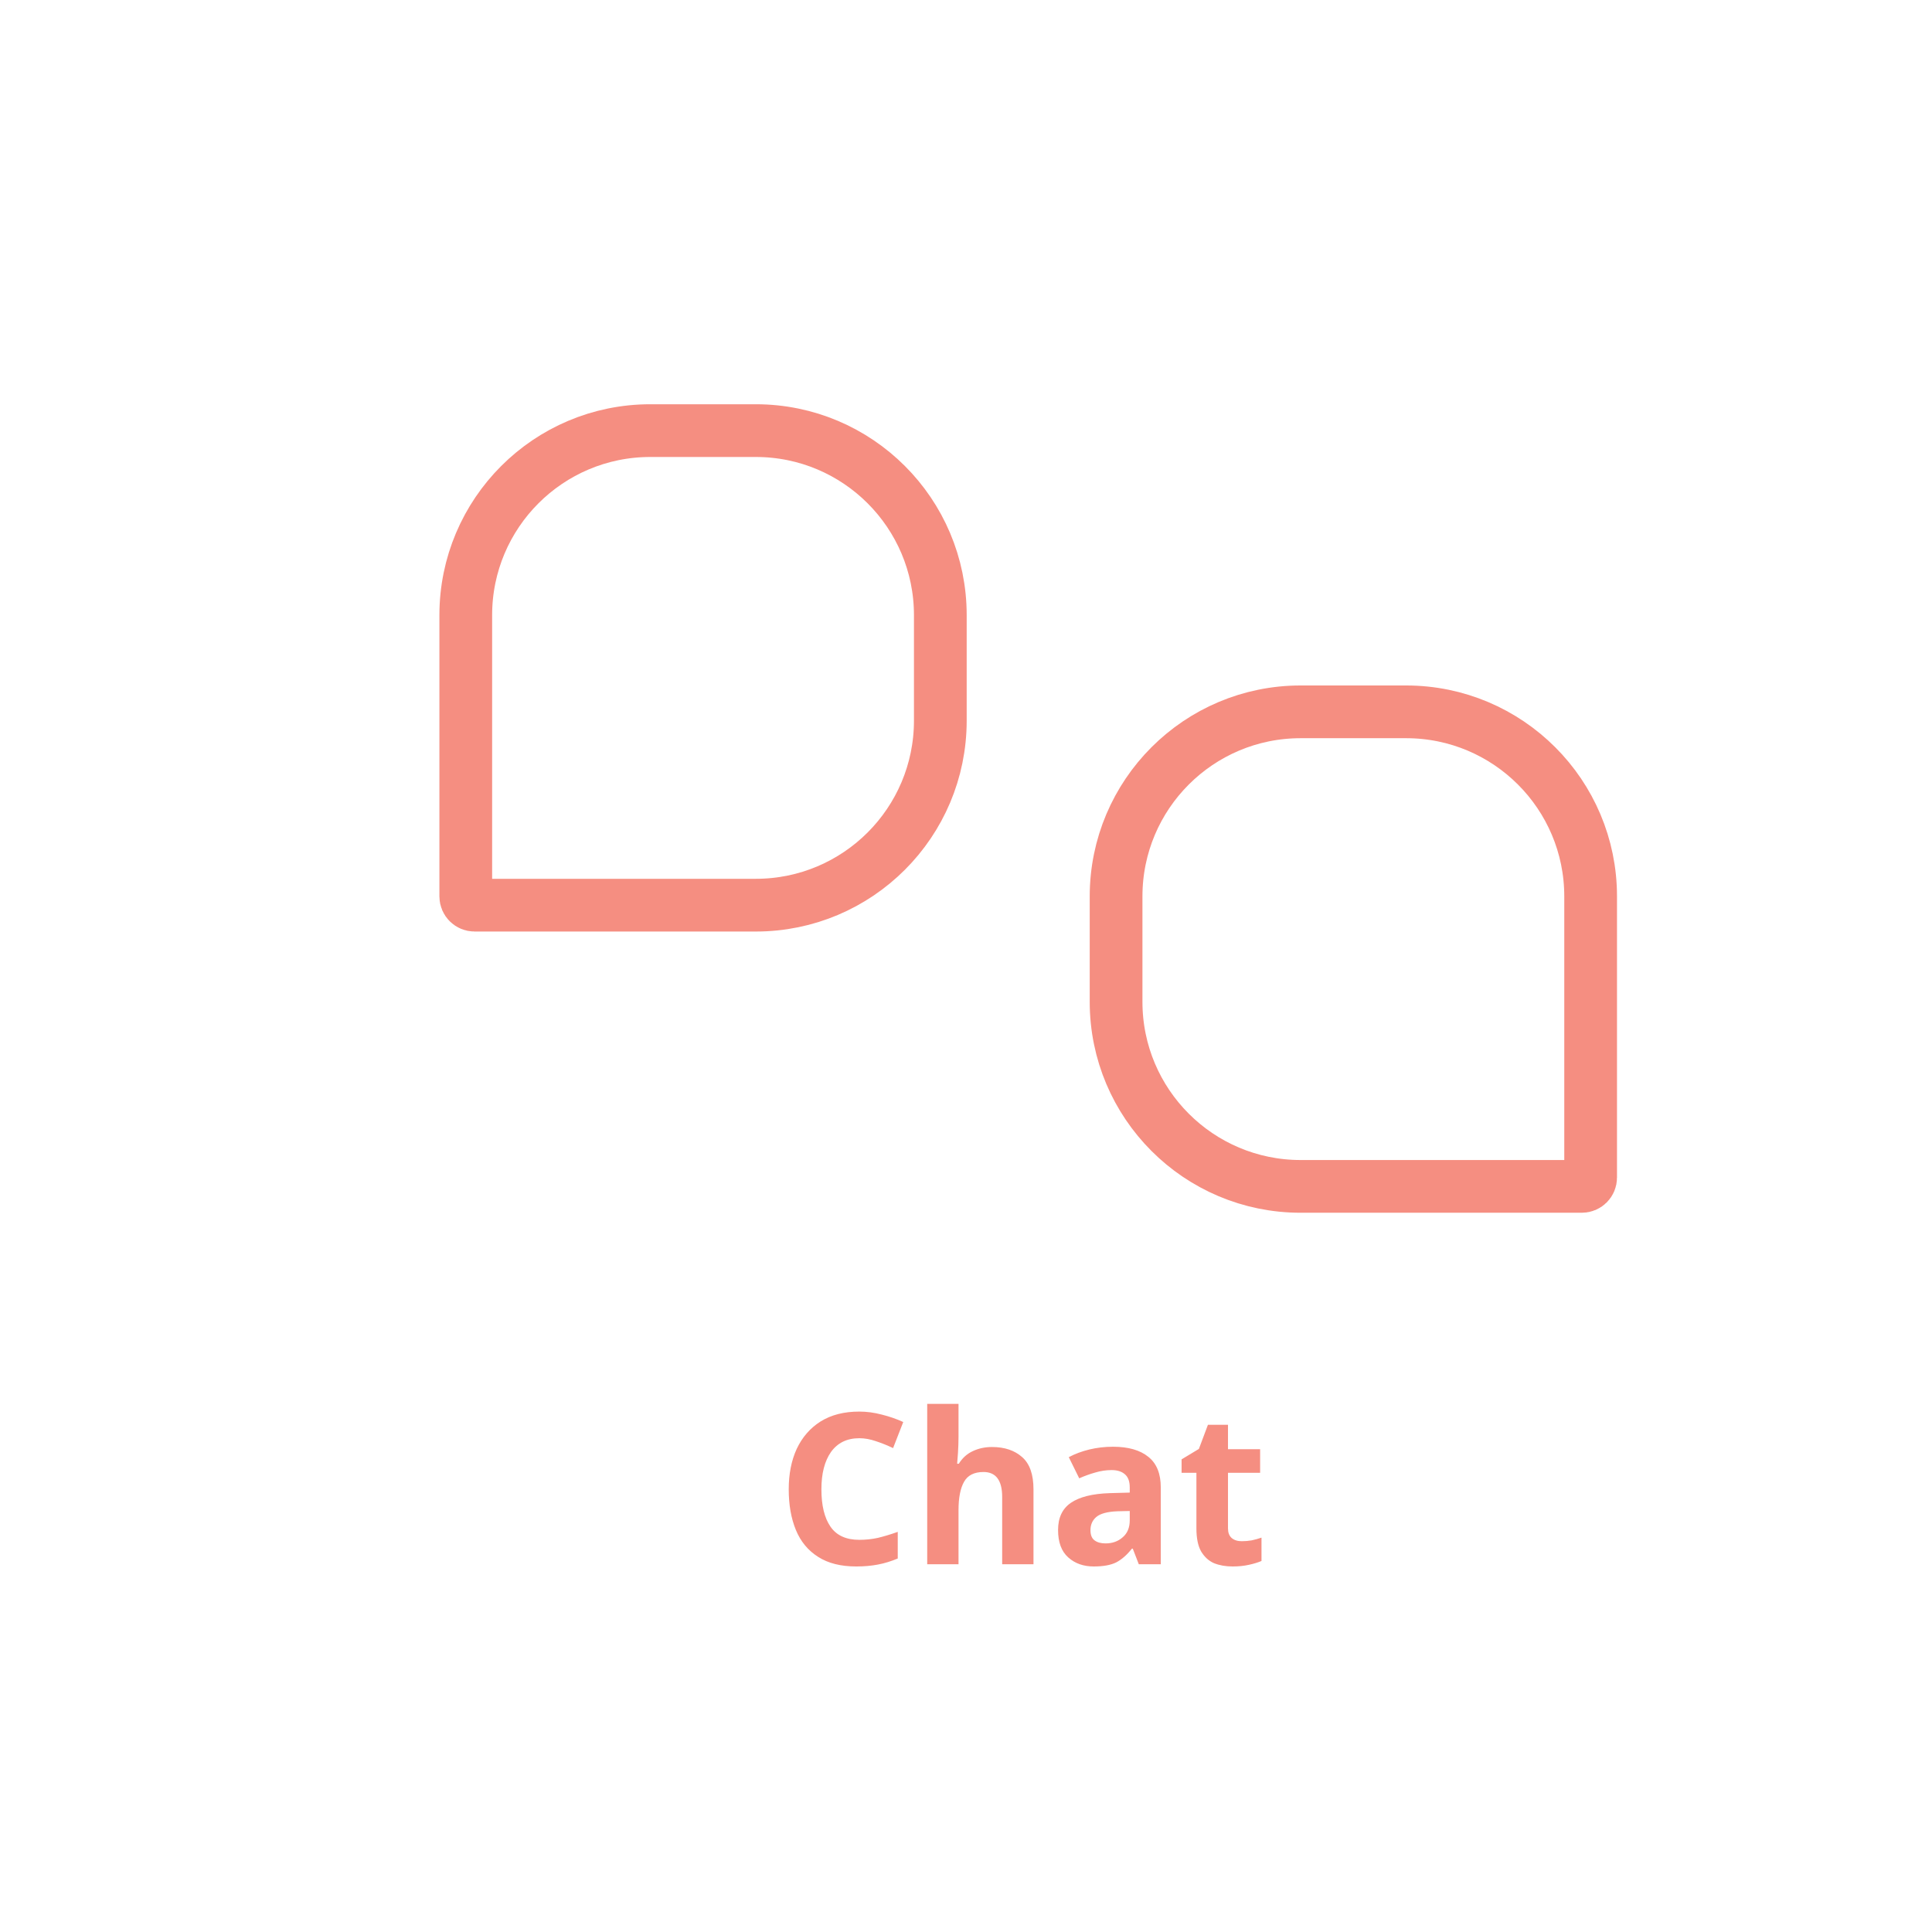
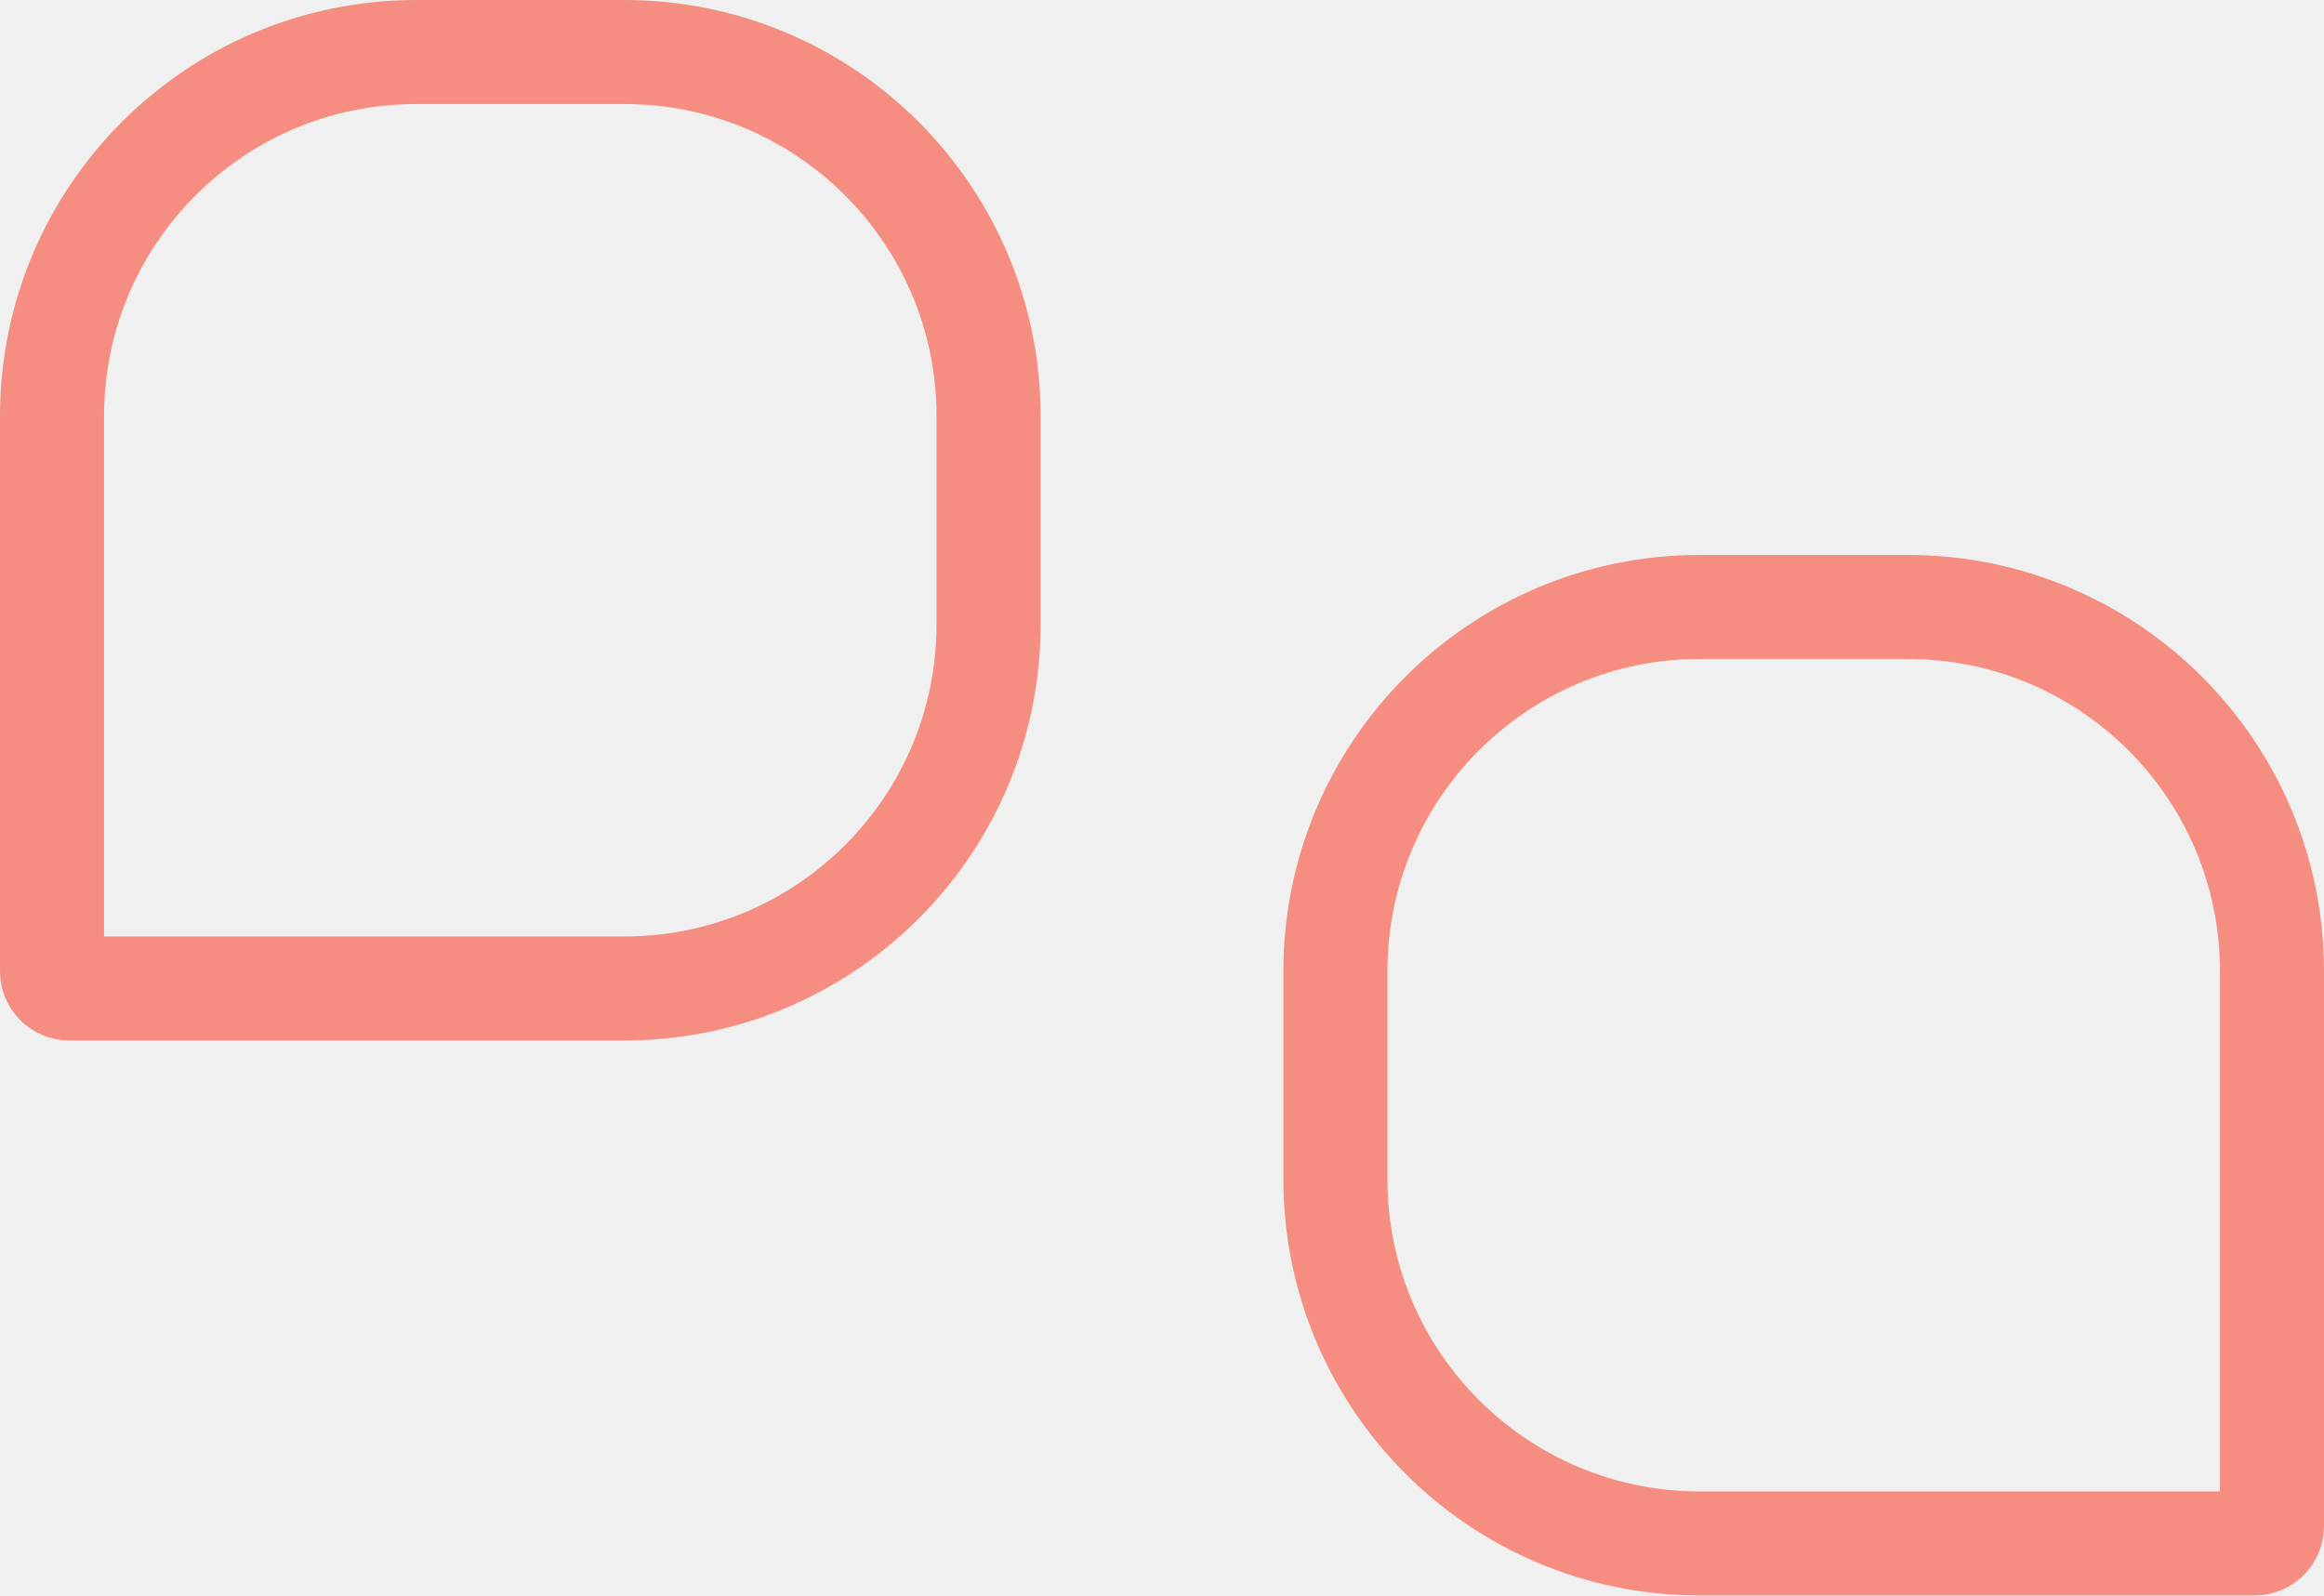
- <svg xmlns="http://www.w3.org/2000/svg" width="109.922" height="109.922" viewBox="0 0 109.922 109.922">
-   <defs>
-     <clipPath id="clip-path">
-       <rect width="109.922" height="109.922" fill="none" />
-     </clipPath>
-   </defs>
-   <g id="Group_1575" data-name="Group 1575" transform="translate(-252 -348)">
-     <g id="Component_4_1" data-name="Component 4 – 1" transform="translate(252 348)" clip-path="url(#clip-path)">
-       <rect id="Rectangle_1477" data-name="Rectangle 1477" width="109.922" height="109.922" fill="#fff" />
+ <svg xmlns="http://www.w3.org/2000/svg" width="67" height="46" viewBox="0 0 67 46">
+   <g id="Group_1574" data-name="Group 1574" transform="translate(-277 -371)">
+     <g id="Rectangle_1482" data-name="Rectangle 1482" transform="translate(314 387)" fill="none" stroke="#f58e81" stroke-linejoin="round" stroke-width="3">
+       <path d="M12,0h6A12,12,0,0,1,30,12V28a2,2,0,0,1-2,2H12A12,12,0,0,1,0,18V12A12,12,0,0,1,12,0Z" stroke="none" />
+       <path d="M12,1.5h6A10.5,10.5,0,0,1,28.5,12V28a.5.5,0,0,1-.5.5H12A10.5,10.5,0,0,1,1.5,18V12A10.5,10.5,0,0,1,12,1.5Z" fill="none" />
    </g>
-     <g id="Group_1574" data-name="Group 1574">
-       <text id="Chat" transform="translate(309 437)" fill="#f58e81" font-size="12" font-family="Gibson-SemiBold, Gibson" font-weight="600">
-         <tspan x="-12.828" y="0">Chat</tspan>
-       </text>
-       <g id="Rectangle_1482" data-name="Rectangle 1482" transform="translate(314 387)" fill="none" stroke="#f58e81" stroke-linejoin="round" stroke-width="3">
-         <path d="M12,0h6A12,12,0,0,1,30,12V28a2,2,0,0,1-2,2H12A12,12,0,0,1,0,18V12A12,12,0,0,1,12,0Z" stroke="none" />
-         <path d="M12,1.5h6A10.5,10.5,0,0,1,28.5,12V28a.5.5,0,0,1-.5.5H12A10.5,10.5,0,0,1,1.5,18V12A10.5,10.5,0,0,1,12,1.5Z" fill="none" />
-       </g>
-       <g id="Rectangle_1483" data-name="Rectangle 1483" transform="translate(277 371)" fill="none" stroke="#f58e81" stroke-linejoin="round" stroke-width="3">
-         <path d="M12,0h6A12,12,0,0,1,30,12v6A12,12,0,0,1,18,30H1a1,1,0,0,1-1-1V12A12,12,0,0,1,12,0Z" stroke="none" />
-         <path d="M12,1.5h6A10.5,10.5,0,0,1,28.5,12v6A10.5,10.5,0,0,1,18,28.5H2a.5.5,0,0,1-.5-.5V12A10.5,10.5,0,0,1,12,1.5Z" fill="none" />
-       </g>
+     <g id="Rectangle_1483" data-name="Rectangle 1483" transform="translate(277 371)" fill="none" stroke="#f58e81" stroke-linejoin="round" stroke-width="3">
+       <path d="M12,0h6A12,12,0,0,1,30,12v6A12,12,0,0,1,18,30H1a1,1,0,0,1-1-1V12A12,12,0,0,1,12,0Z" stroke="none" />
+       <path d="M12,1.5h6A10.5,10.5,0,0,1,28.5,12v6A10.5,10.5,0,0,1,18,28.5H2a.5.5,0,0,1-.5-.5V12A10.5,10.5,0,0,1,12,1.5Z" fill="none" />
    </g>
  </g>
</svg>
